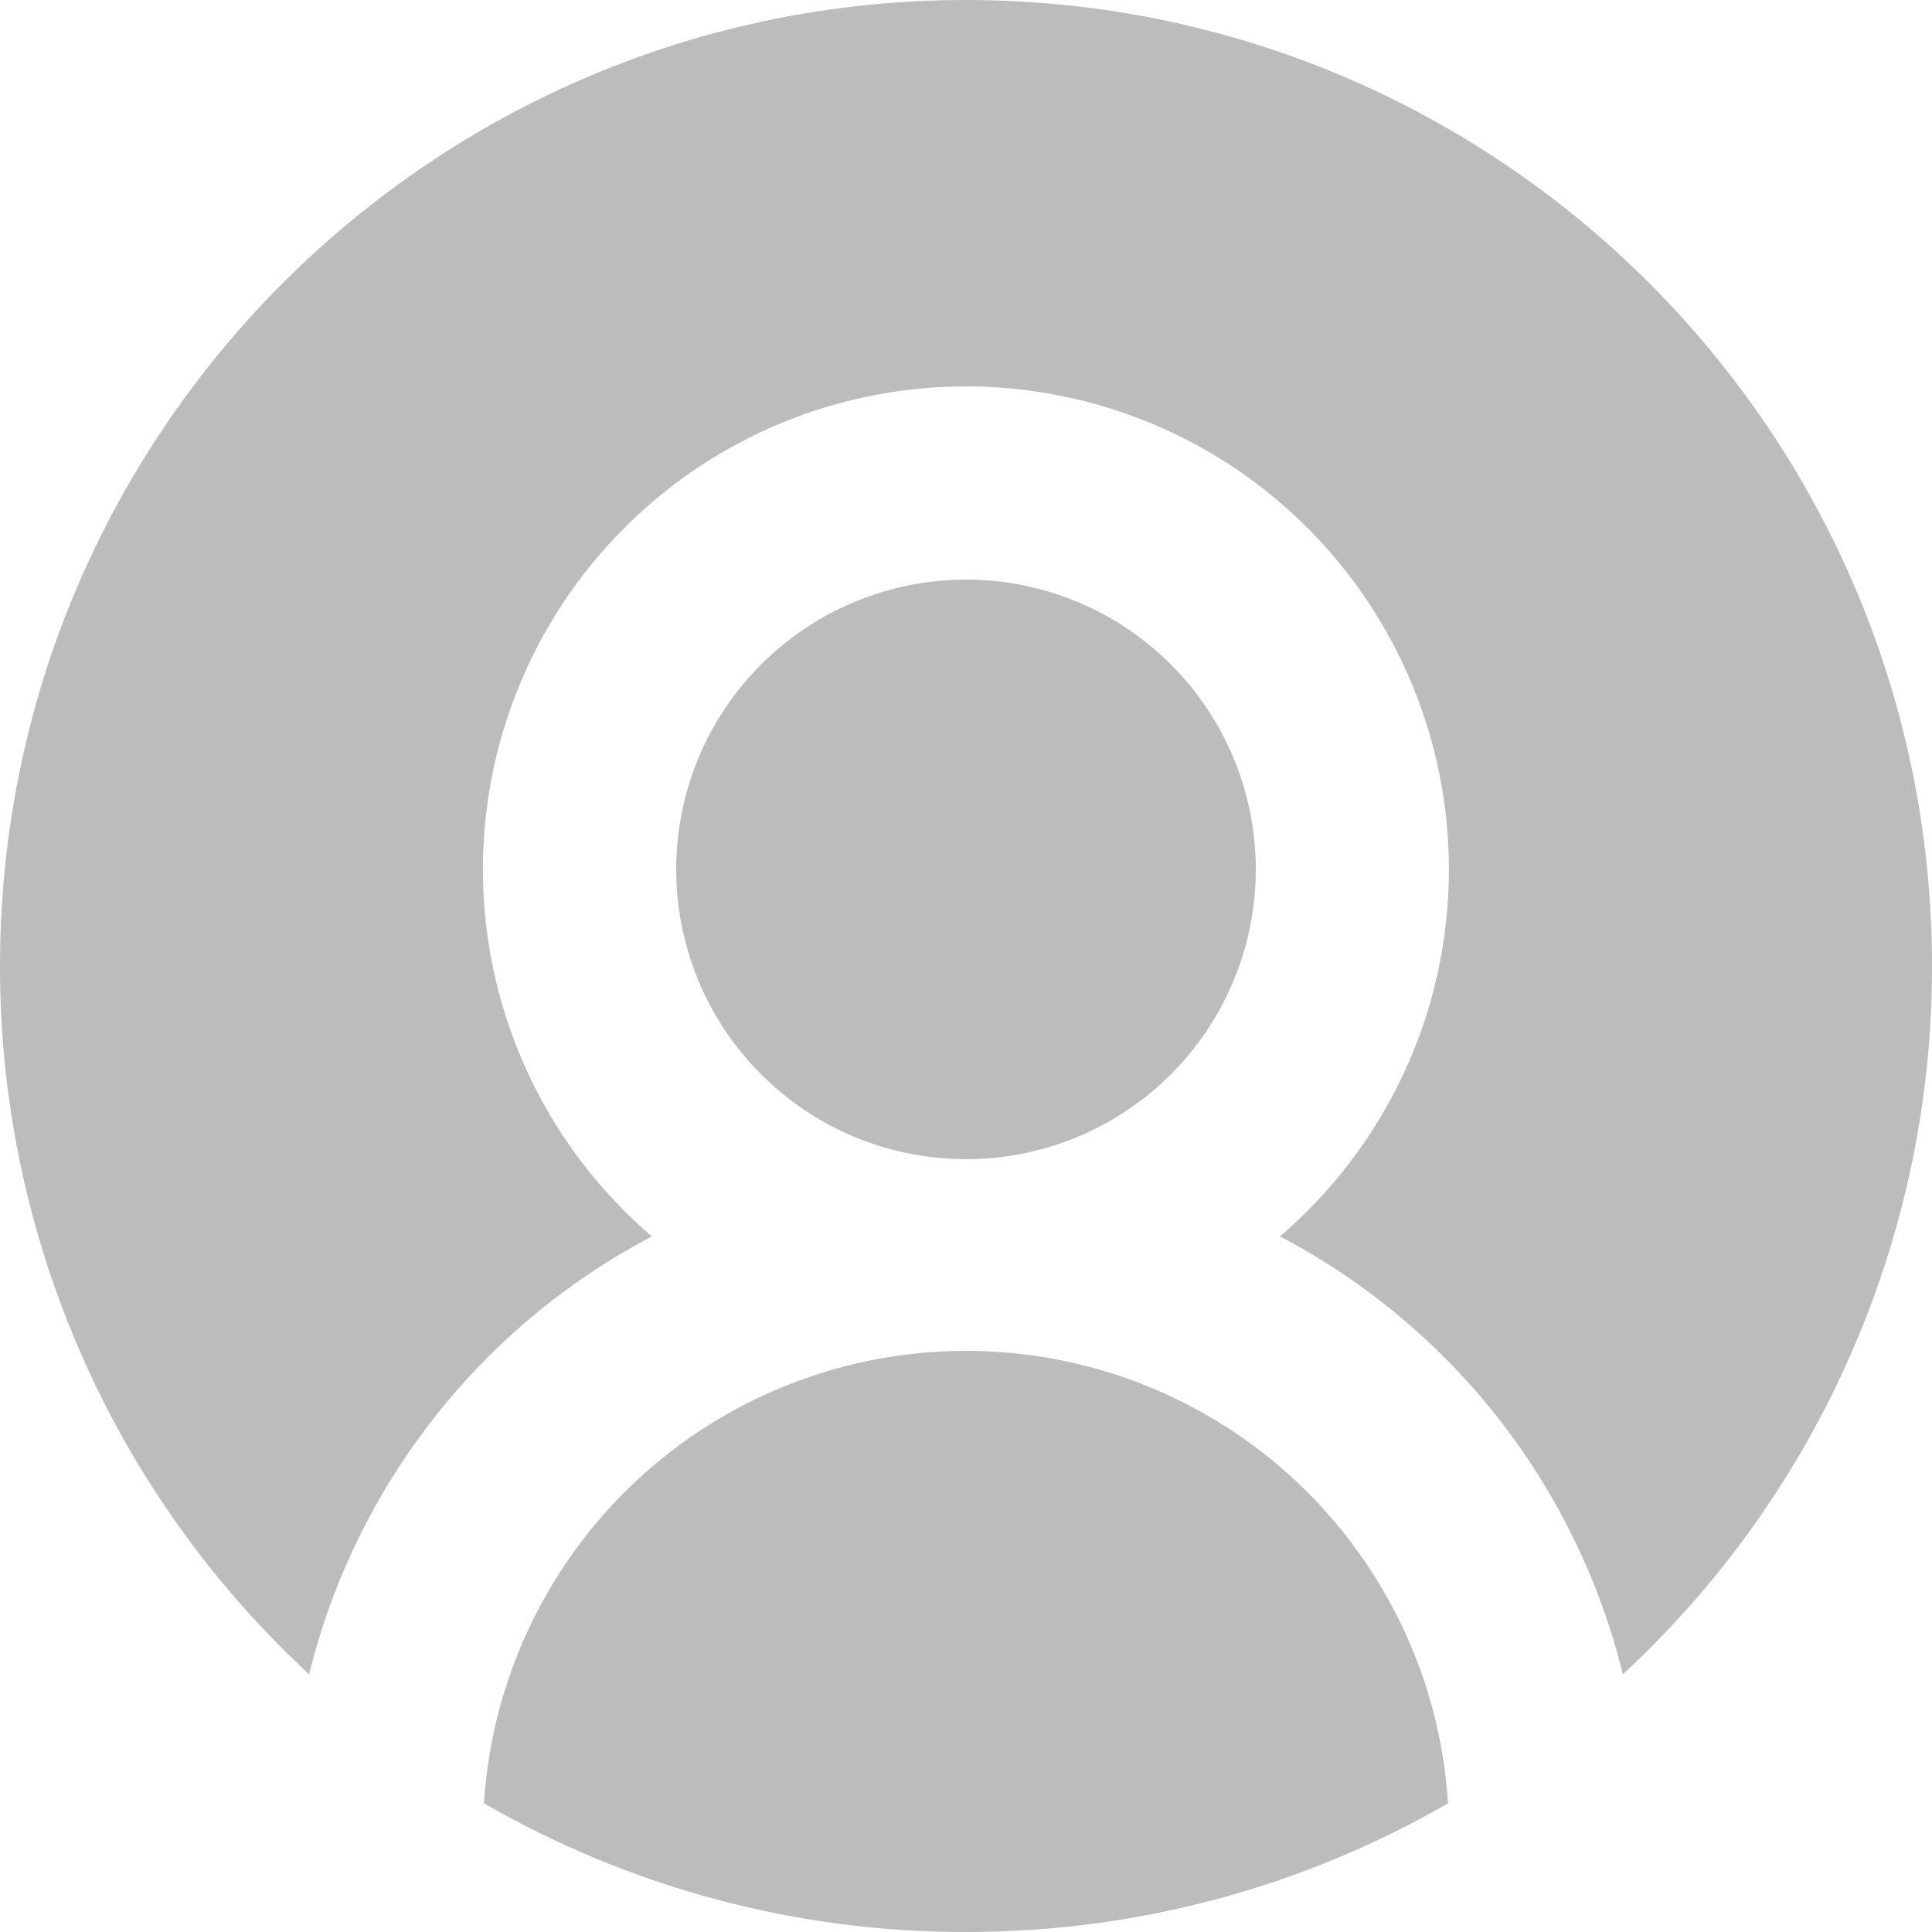
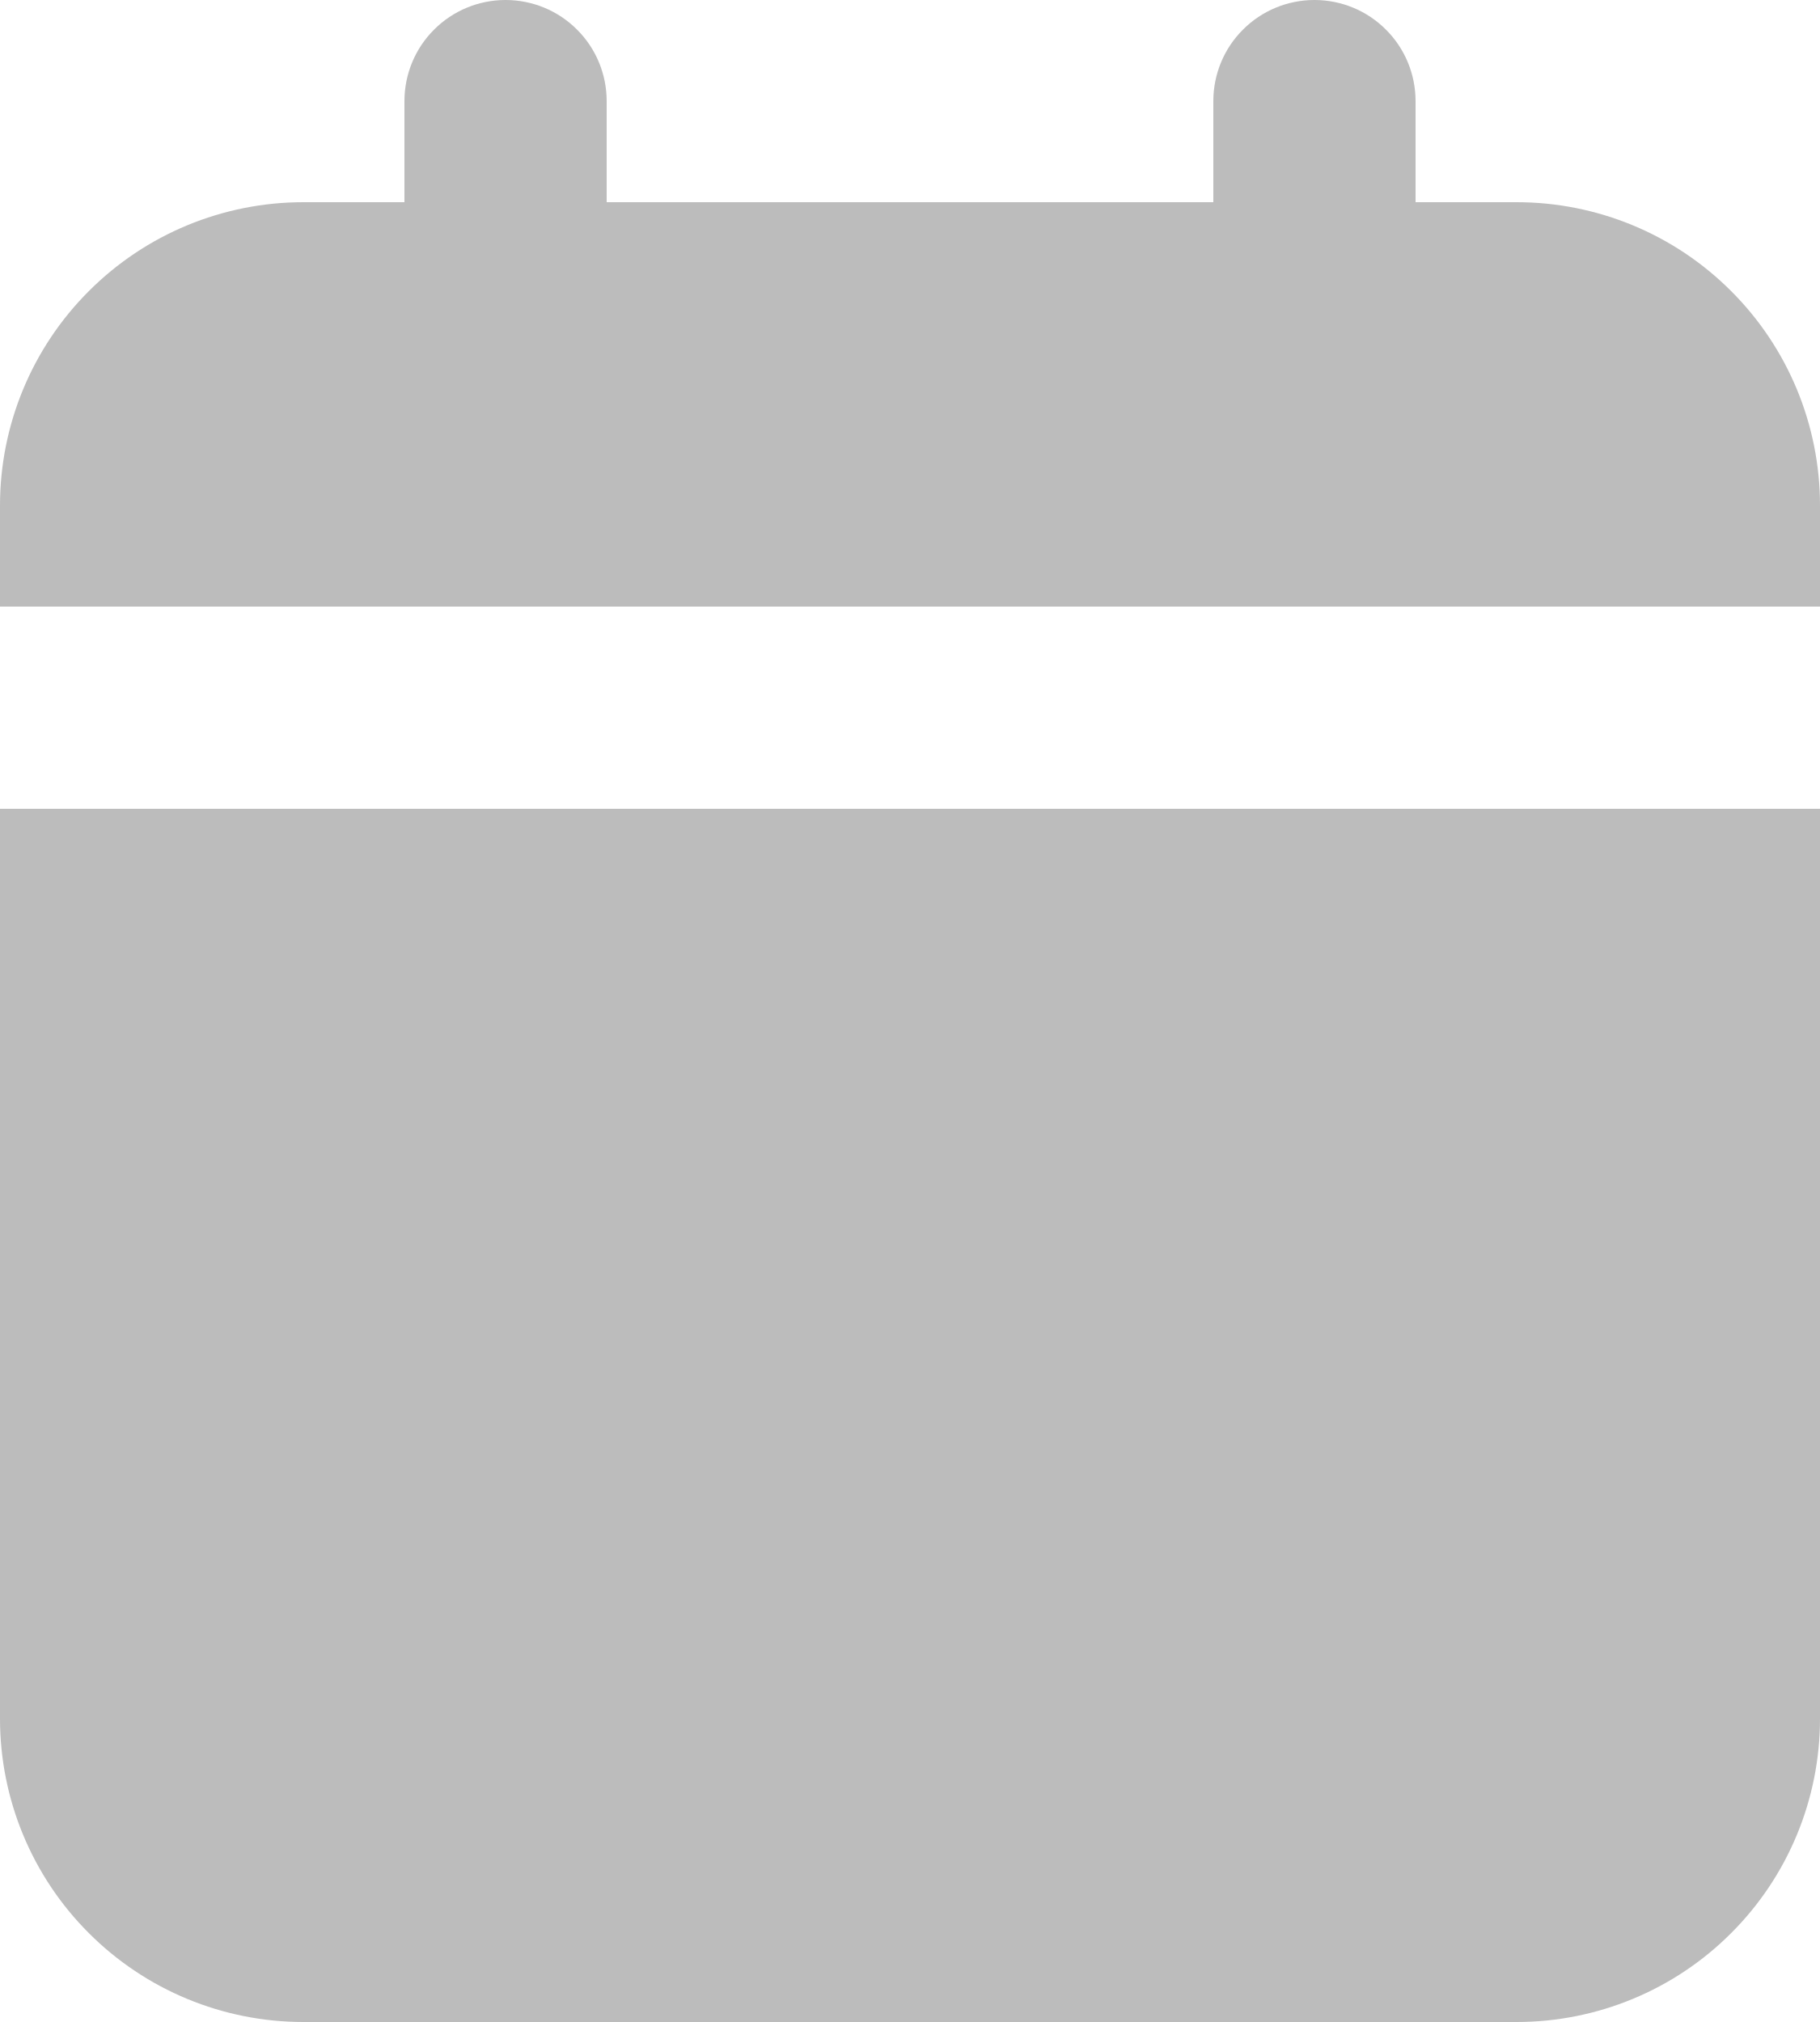
- <svg xmlns="http://www.w3.org/2000/svg" width="20" height="20" viewBox="0 0 20 20" fill="none">
-   <path fill-rule="evenodd" clip-rule="evenodd" d="M3.2 17.332C2.189 16.397 1.383 15.263 0.833 14.001C0.282 12.739 -0.002 11.377 6.82375e-06 10C6.82375e-06 4.477 4.477 0 10 0C15.523 0 20 4.477 20 10C20.002 11.377 19.718 12.739 19.167 14.001C18.617 15.263 17.811 16.397 16.8 17.332C16.563 16.368 16.123 15.466 15.512 14.684C14.9 13.903 14.129 13.26 13.25 12.799C14.026 12.134 14.581 11.248 14.838 10.259C15.095 9.27 15.043 8.226 14.689 7.267C14.335 6.309 13.695 5.482 12.857 4.897C12.018 4.313 11.021 4 9.999 4C8.977 4 7.98 4.313 7.141 4.897C6.303 5.482 5.663 6.309 5.309 7.267C4.955 8.226 4.903 9.27 5.16 10.259C5.417 11.248 5.972 12.134 6.748 12.799C5.87 13.261 5.099 13.903 4.488 14.685C3.876 15.466 3.437 16.368 3.2 17.332V17.332ZM5.01 18.668C6.527 19.543 8.248 20.003 10 20C11.817 20 13.52 19.515 14.99 18.668C14.91 17.399 14.349 16.209 13.422 15.338C12.495 14.468 11.271 13.984 10 13.984C8.729 13.984 7.505 14.468 6.578 15.338C5.651 16.209 5.09 17.399 5.01 18.668V18.668ZM10 6C9.606 6 9.216 6.078 8.852 6.228C8.488 6.379 8.157 6.6 7.879 6.879C7.6 7.157 7.379 7.488 7.228 7.852C7.078 8.216 7 8.606 7 9C7 9.394 7.078 9.784 7.228 10.148C7.379 10.512 7.6 10.843 7.879 11.121C8.157 11.4 8.488 11.621 8.852 11.772C9.216 11.922 9.606 12 10 12C10.796 12 11.559 11.684 12.121 11.121C12.684 10.559 13 9.796 13 9C13 8.204 12.684 7.441 12.121 6.879C11.559 6.316 10.796 6 10 6V6Z" fill="#BCBCBC" />
+ <svg xmlns="http://www.w3.org/2000/svg" width="18" height="20" viewBox="0 0 18 20" fill="none">
+   <path fill-rule="evenodd" clip-rule="evenodd" d="M5 0C5.265 0 5.52 0.105 5.707 0.293C5.895 0.48 6 0.735 6 1V2H12V1C12 0.735 12.105 0.48 12.293 0.293C12.48 0.105 12.735 0 13 0C13.265 0 13.52 0.105 13.707 0.293C13.895 0.48 14 0.735 14 1V2H15C15.796 2 16.559 2.316 17.121 2.879C17.684 3.441 18 4.204 18 5V6H0V5C0 4.204 0.316 3.441 0.879 2.879C1.441 2.316 2.204 2 3 2H4V1C4 0.735 4.105 0.48 4.293 0.293C4.48 0.105 4.735 0 5 0ZM0 8V17C0 17.796 0.316 18.559 0.879 19.121C1.441 19.684 2.204 20 3 20H15C15.796 20 16.559 19.684 17.121 19.121C17.684 18.559 18 17.796 18 17V8H0Z" fill="#BCBCBC" />
</svg>
